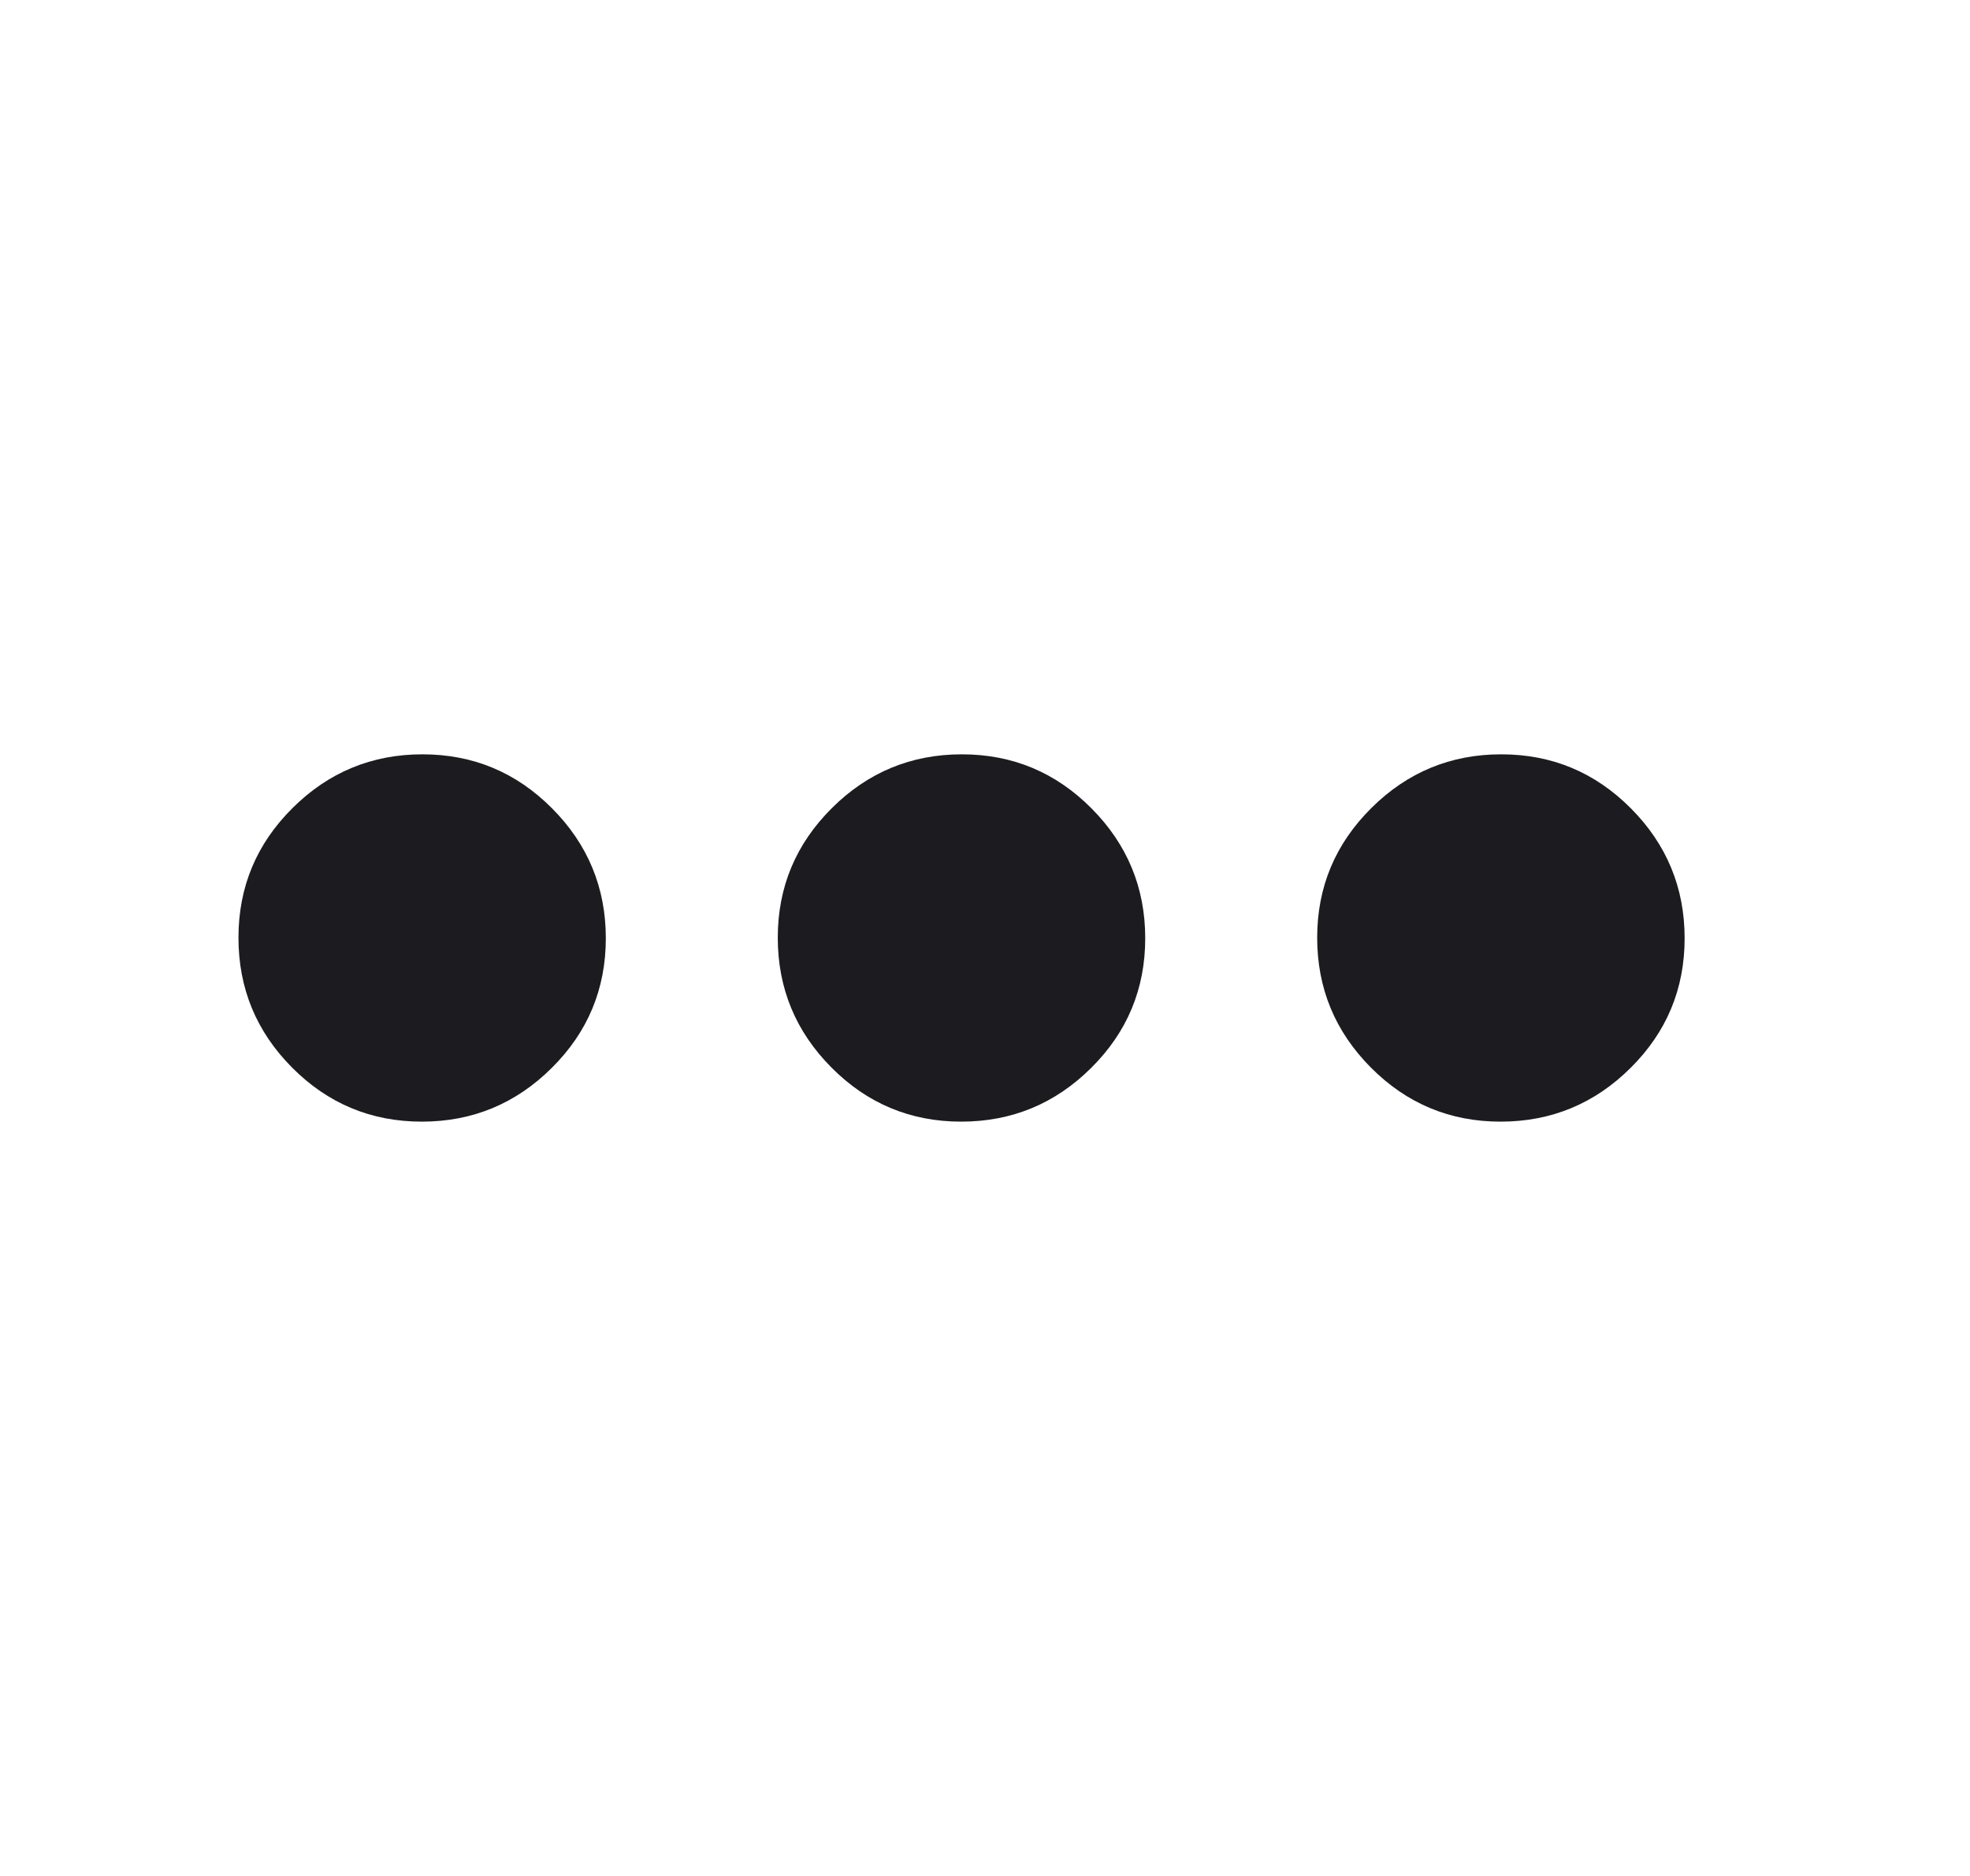
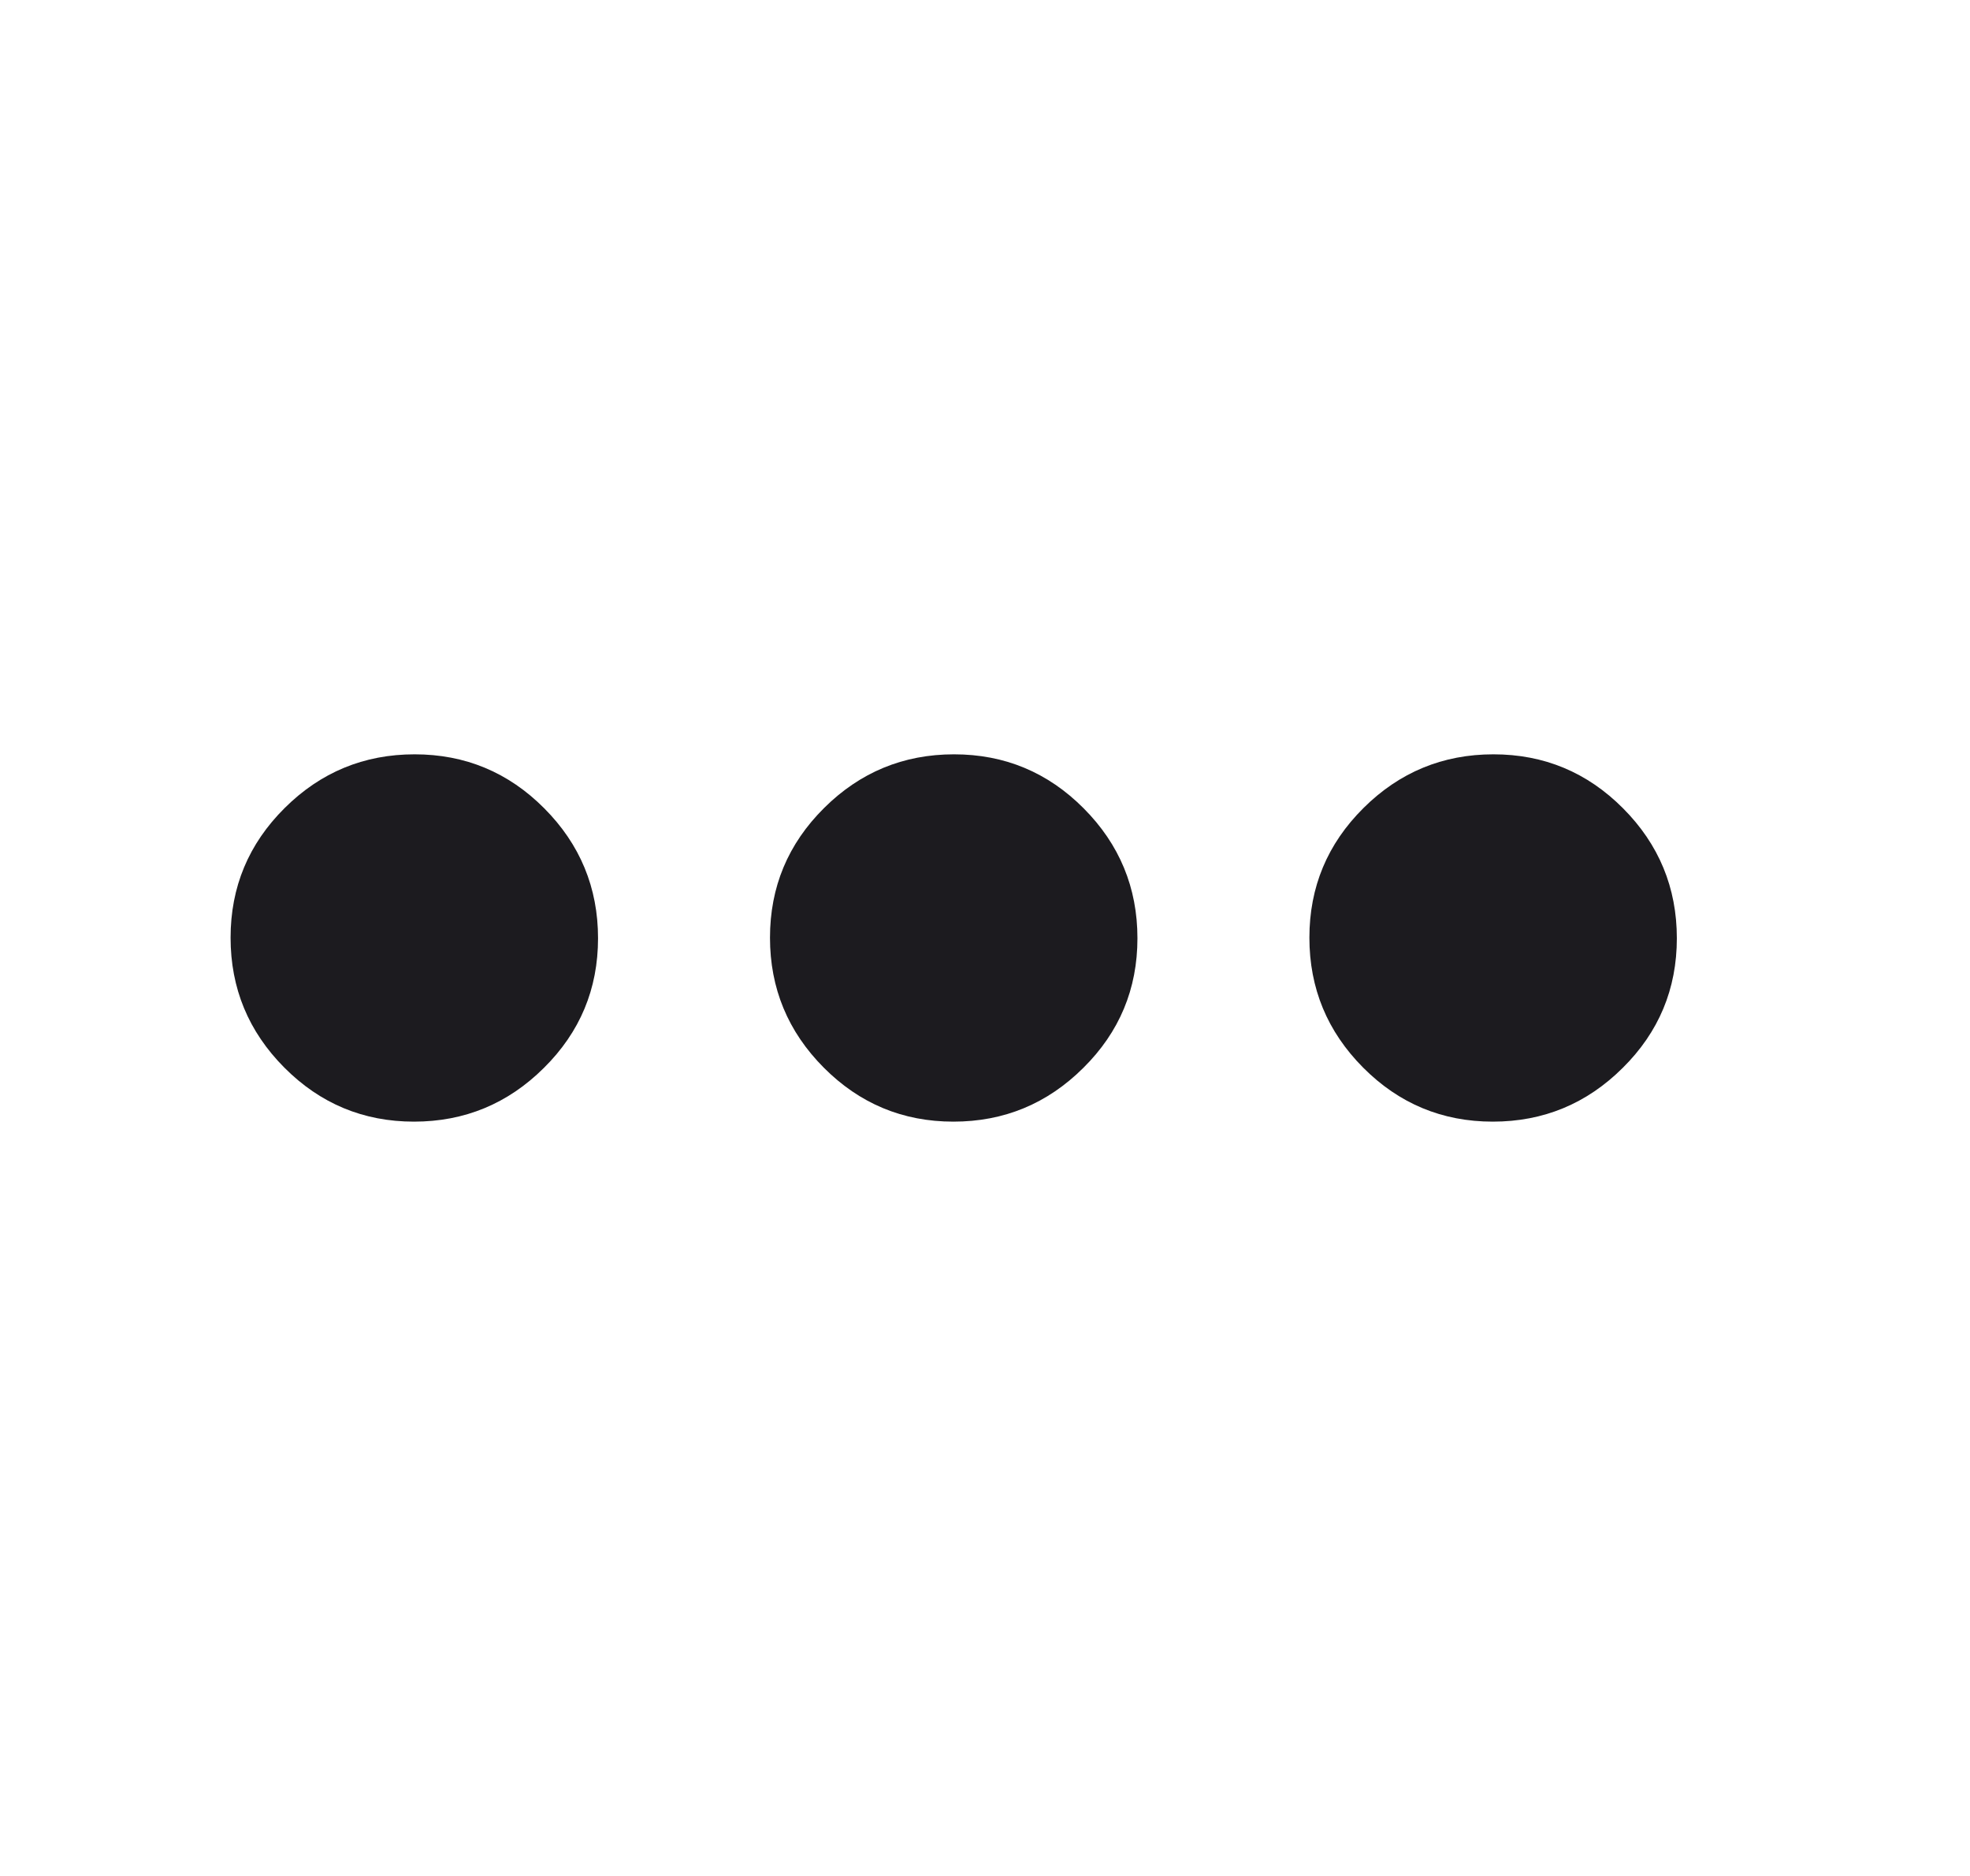
<svg xmlns="http://www.w3.org/2000/svg" width="21" height="20" viewBox="0 0 21 20" fill="none">
  <mask id="mask0_606_72" style="mask-type:alpha" maskUnits="userSpaceOnUse" x="0" y="0" width="21" height="20">
-     <rect x="0.25" width="20" height="20" fill="#D9D9D9" />
+     <rect x="0.167" width="20" height="20" fill="#D9D9D9" />
  </mask>
  <g mask="url(#mask0_606_72)">
-     <path d="M4.497 11.958C3.957 11.958 3.496 11.766 3.114 11.382C2.732 10.998 2.542 10.536 2.542 9.997C2.542 9.457 2.734 8.997 3.118 8.615C3.502 8.233 3.964 8.042 4.503 8.042C5.043 8.042 5.503 8.234 5.885 8.618C6.267 9.002 6.458 9.464 6.458 10.003C6.458 10.543 6.266 11.004 5.882 11.385C5.498 11.767 5.036 11.958 4.497 11.958ZM10.246 11.958C9.707 11.958 9.246 11.766 8.864 11.382C8.482 10.998 8.291 10.536 8.291 9.997C8.291 9.457 8.484 8.997 8.868 8.615C9.252 8.233 9.714 8.042 10.253 8.042C10.793 8.042 11.253 8.234 11.635 8.618C12.017 9.002 12.208 9.464 12.208 10.003C12.208 10.543 12.016 11.004 11.632 11.385C11.248 11.767 10.786 11.958 10.246 11.958ZM15.996 11.958C15.457 11.958 14.996 11.766 14.614 11.382C14.232 10.998 14.041 10.536 14.041 9.997C14.041 9.457 14.234 8.997 14.618 8.615C15.002 8.233 15.464 8.042 16.003 8.042C16.543 8.042 17.003 8.234 17.385 8.618C17.767 9.002 17.958 9.464 17.958 10.003C17.958 10.543 17.766 11.004 17.382 11.385C16.998 11.767 16.536 11.958 15.996 11.958Z" fill="#1C1B1F" />
+     <path d="M4.413 11.958C3.874 11.958 3.413 11.766 3.031 11.382C2.649 10.998 2.458 10.536 2.458 9.997C2.458 9.457 2.65 8.997 3.034 8.615C3.418 8.233 3.88 8.042 4.42 8.042C4.959 8.042 5.42 8.234 5.802 8.618C6.184 9.002 6.375 9.464 6.375 10.003C6.375 10.543 6.183 11.004 5.798 11.385C5.414 11.767 4.952 11.958 4.413 11.958ZM10.163 11.958C9.624 11.958 9.163 11.766 8.781 11.382C8.399 10.998 8.208 10.536 8.208 9.997C8.208 9.457 8.4 8.997 8.784 8.615C9.168 8.233 9.63 8.042 10.17 8.042C10.709 8.042 11.17 8.234 11.552 8.618C11.934 9.002 12.125 9.464 12.125 10.003C12.125 10.543 11.933 11.004 11.548 11.385C11.164 11.767 10.703 11.958 10.163 11.958ZM15.913 11.958C15.374 11.958 14.913 11.766 14.531 11.382C14.149 10.998 13.958 10.536 13.958 9.997C13.958 9.457 14.15 8.997 14.534 8.615C14.918 8.233 15.38 8.042 15.92 8.042C16.459 8.042 16.92 8.234 17.302 8.618C17.684 9.002 17.875 9.464 17.875 10.003C17.875 10.543 17.683 11.004 17.298 11.385C16.914 11.767 16.453 11.958 15.913 11.958Z" fill="#1C1B1F" />
  </g>
</svg>
